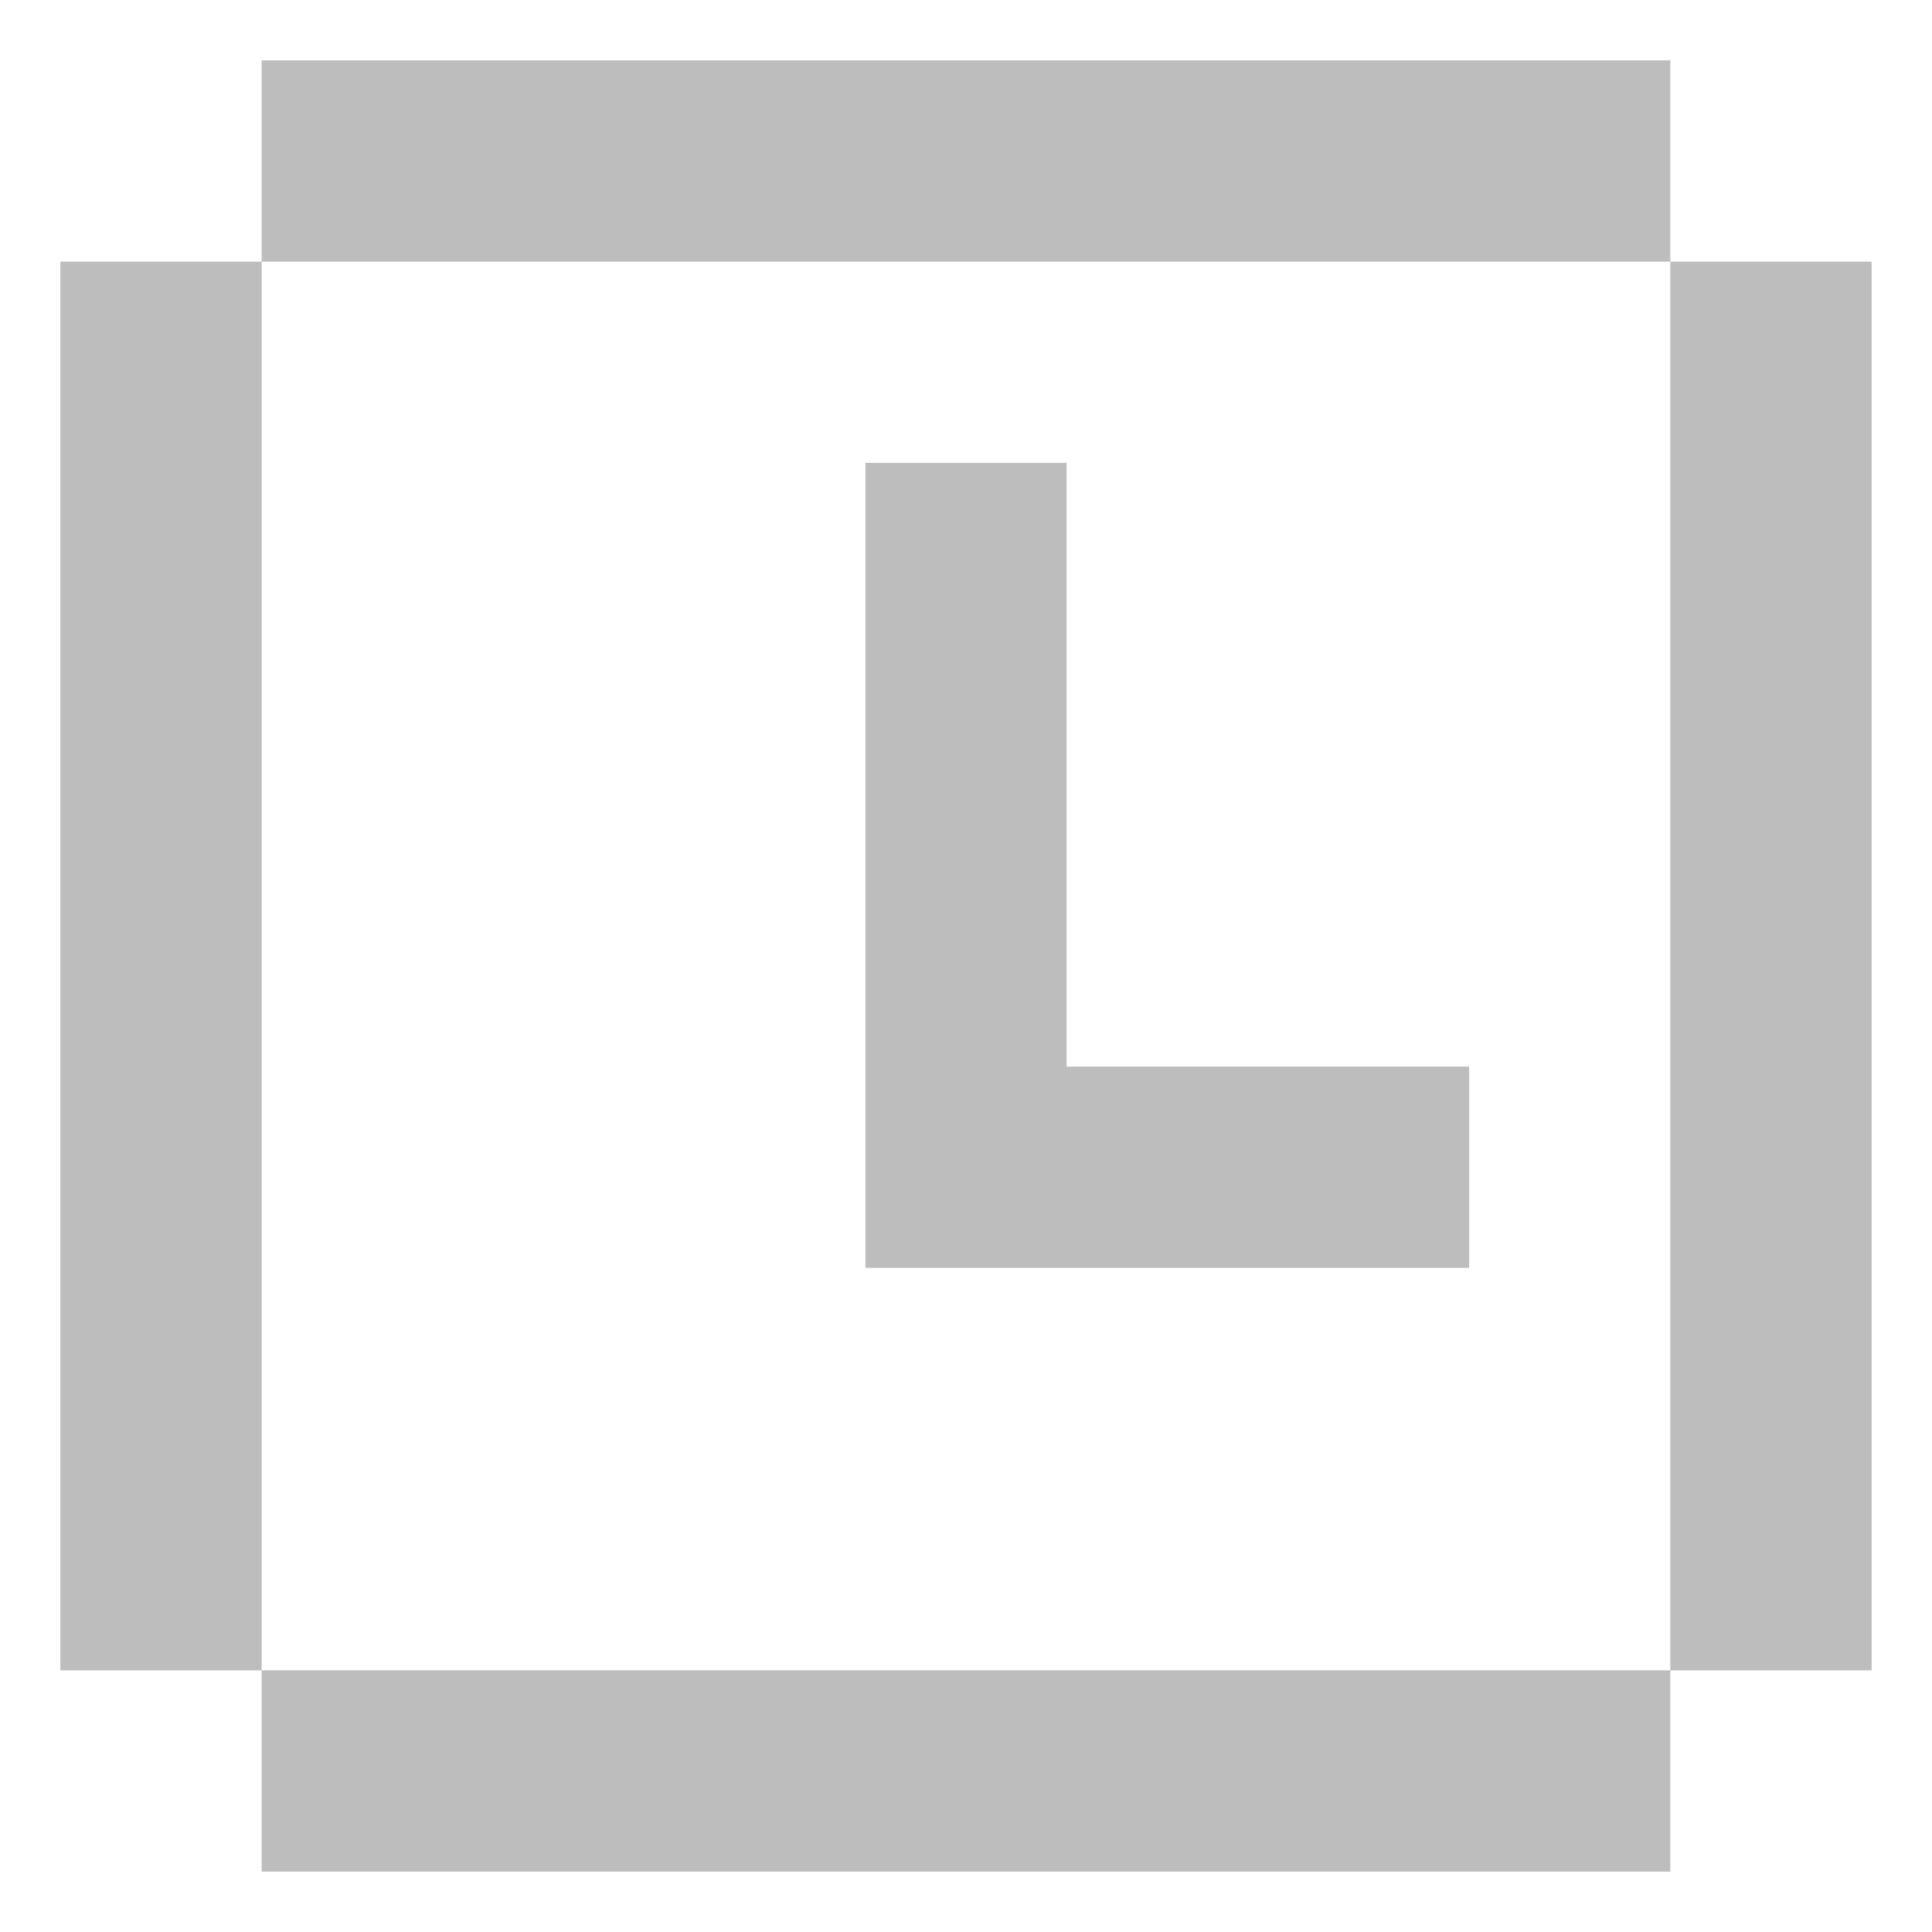
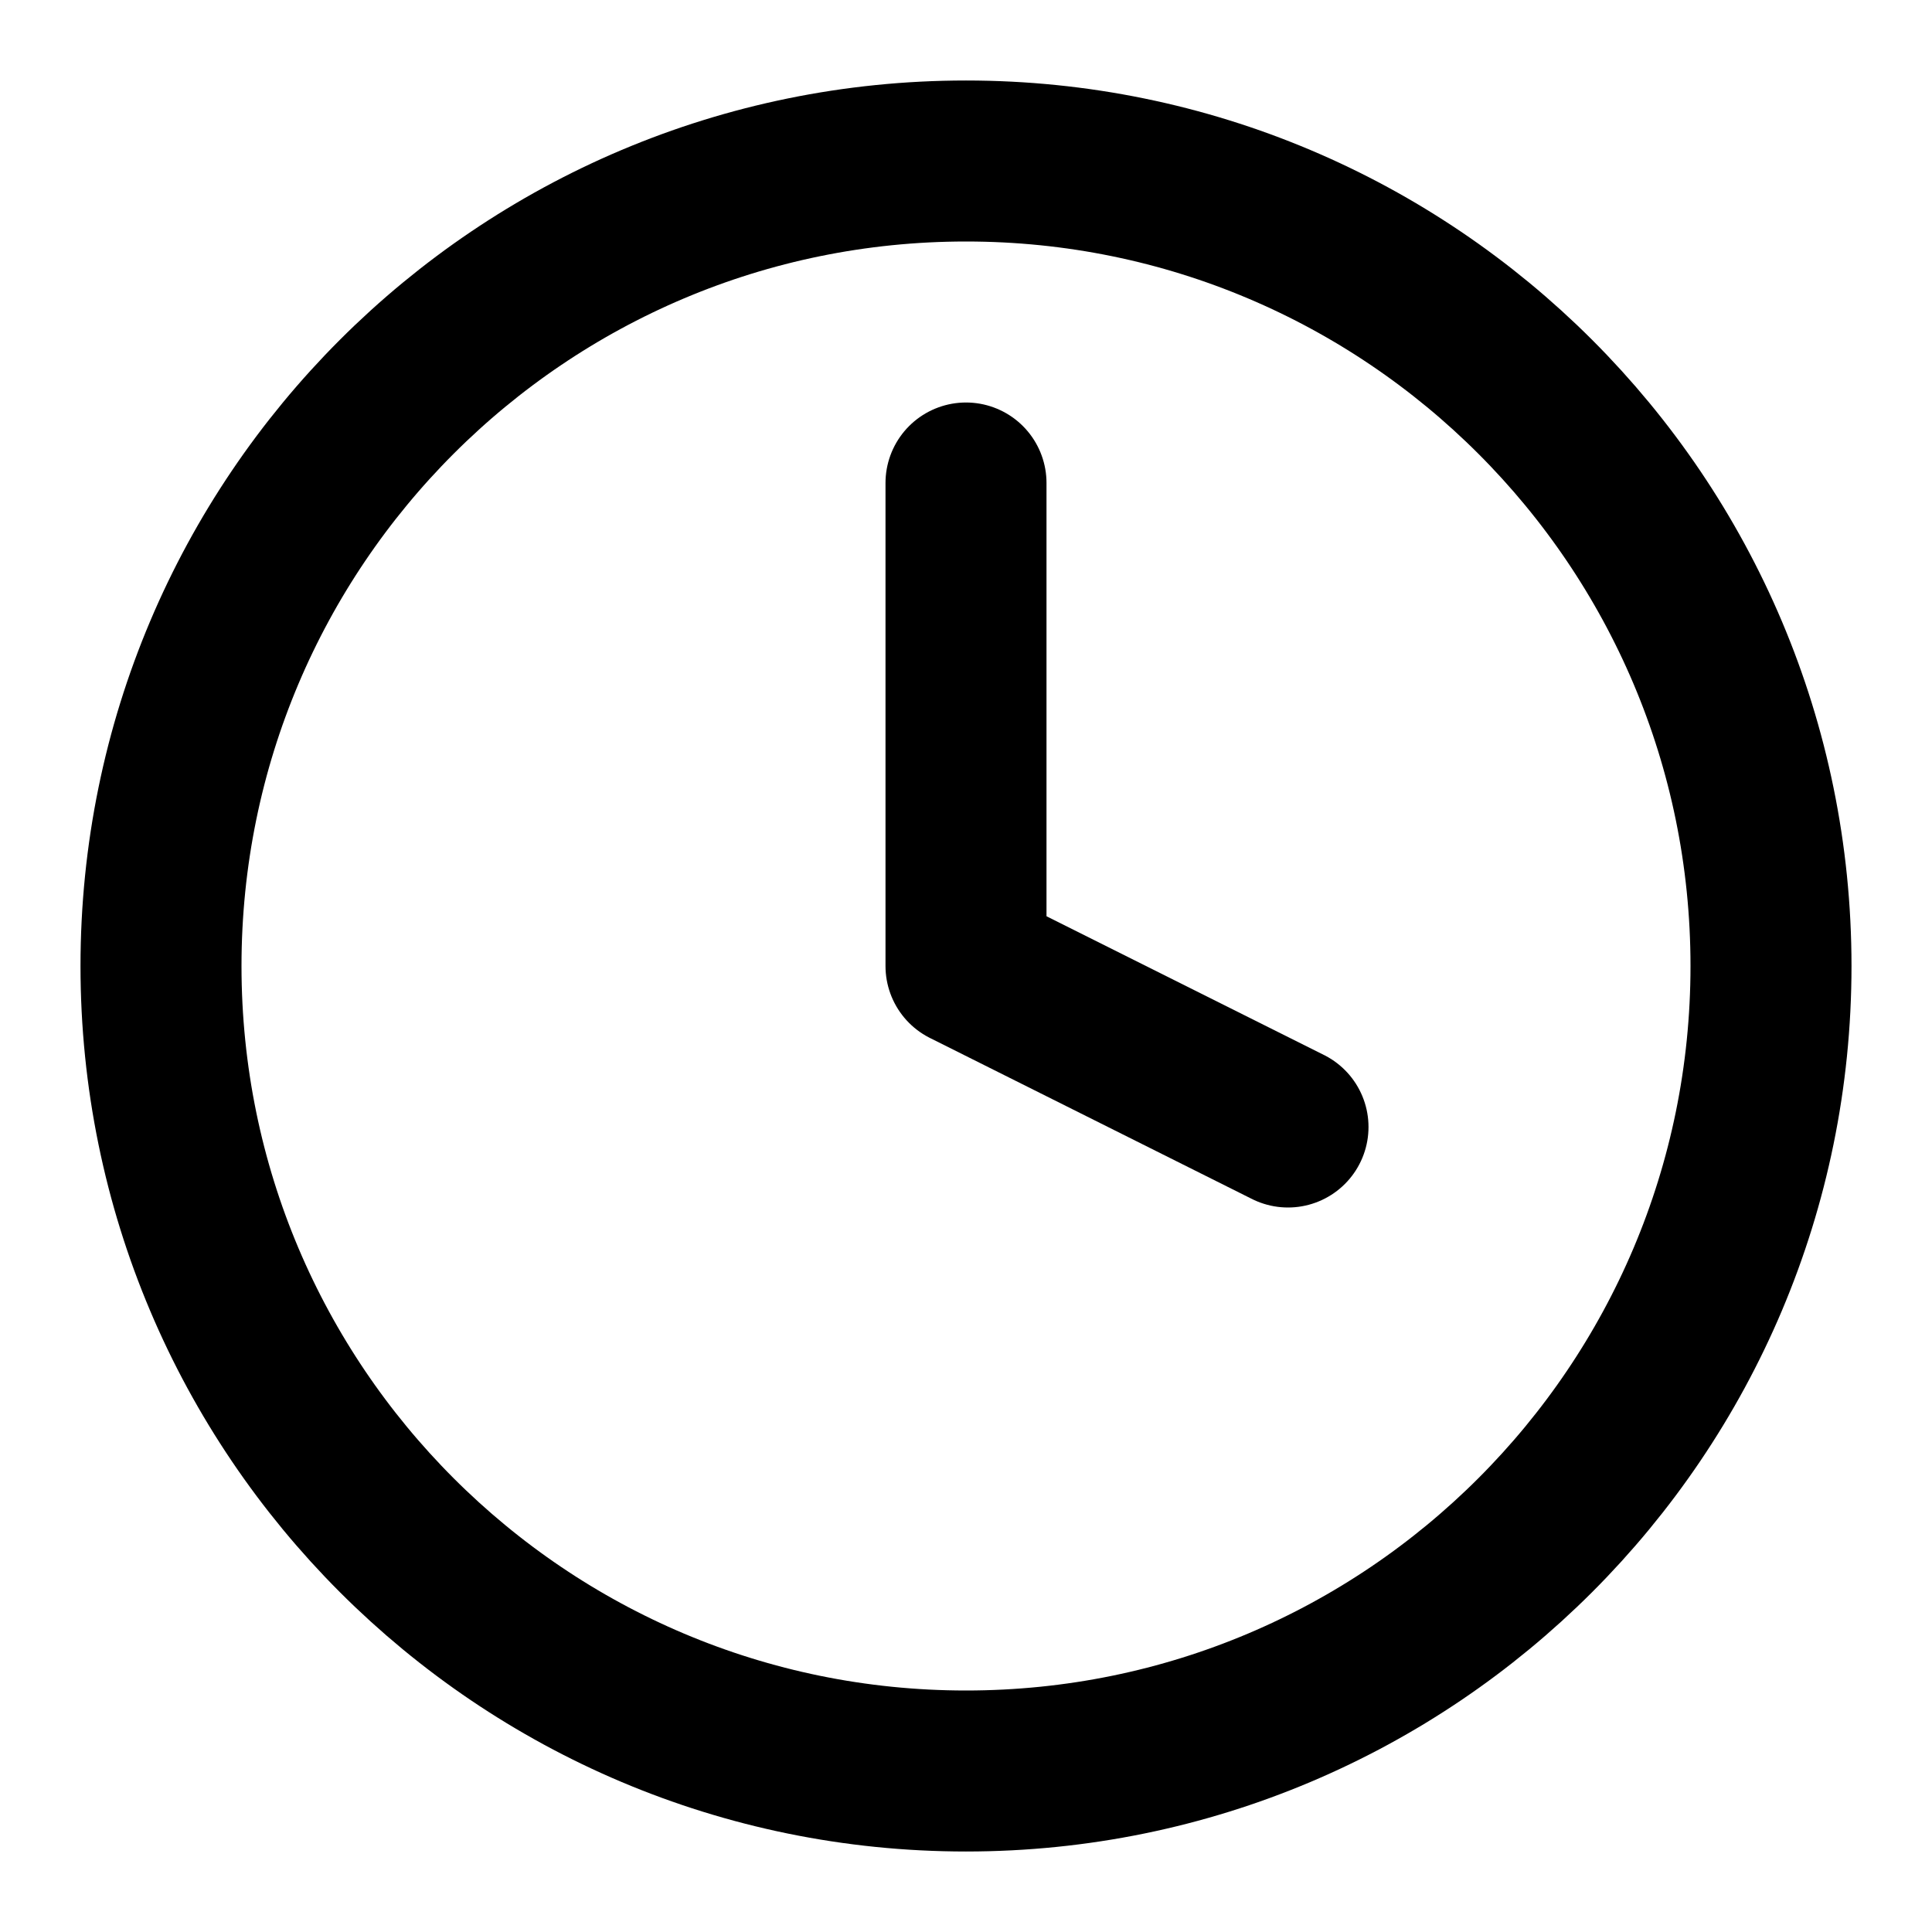
- <svg xmlns="http://www.w3.org/2000/svg" width="16" height="16" viewBox="0 0 16 16" fill="none">
-   <path d="M13.833 0.5H2.167V2.167H0.5V13.833H2.167V15.5H13.833V13.833H15.5V2.167H13.833V0.5ZM13.833 2.167V13.833H2.167V2.167H13.833ZM7.167 3.833H8.833V8.833H12.167V10.5H7.167V3.833Z" fill="#BDBDBD" />
+ <svg xmlns="http://www.w3.org/2000/svg" width="24" height="24" viewBox="0 0 24 24" fill="none" stroke="currentColor" stroke-width="2" stroke-linecap="round" stroke-linejoin="round" class="lucide lucide-clock-icon lucide-clock">
+   <circle cx="12" cy="12" r="10" />
+   <path d="M12 6v6l4 2" />
</svg>
